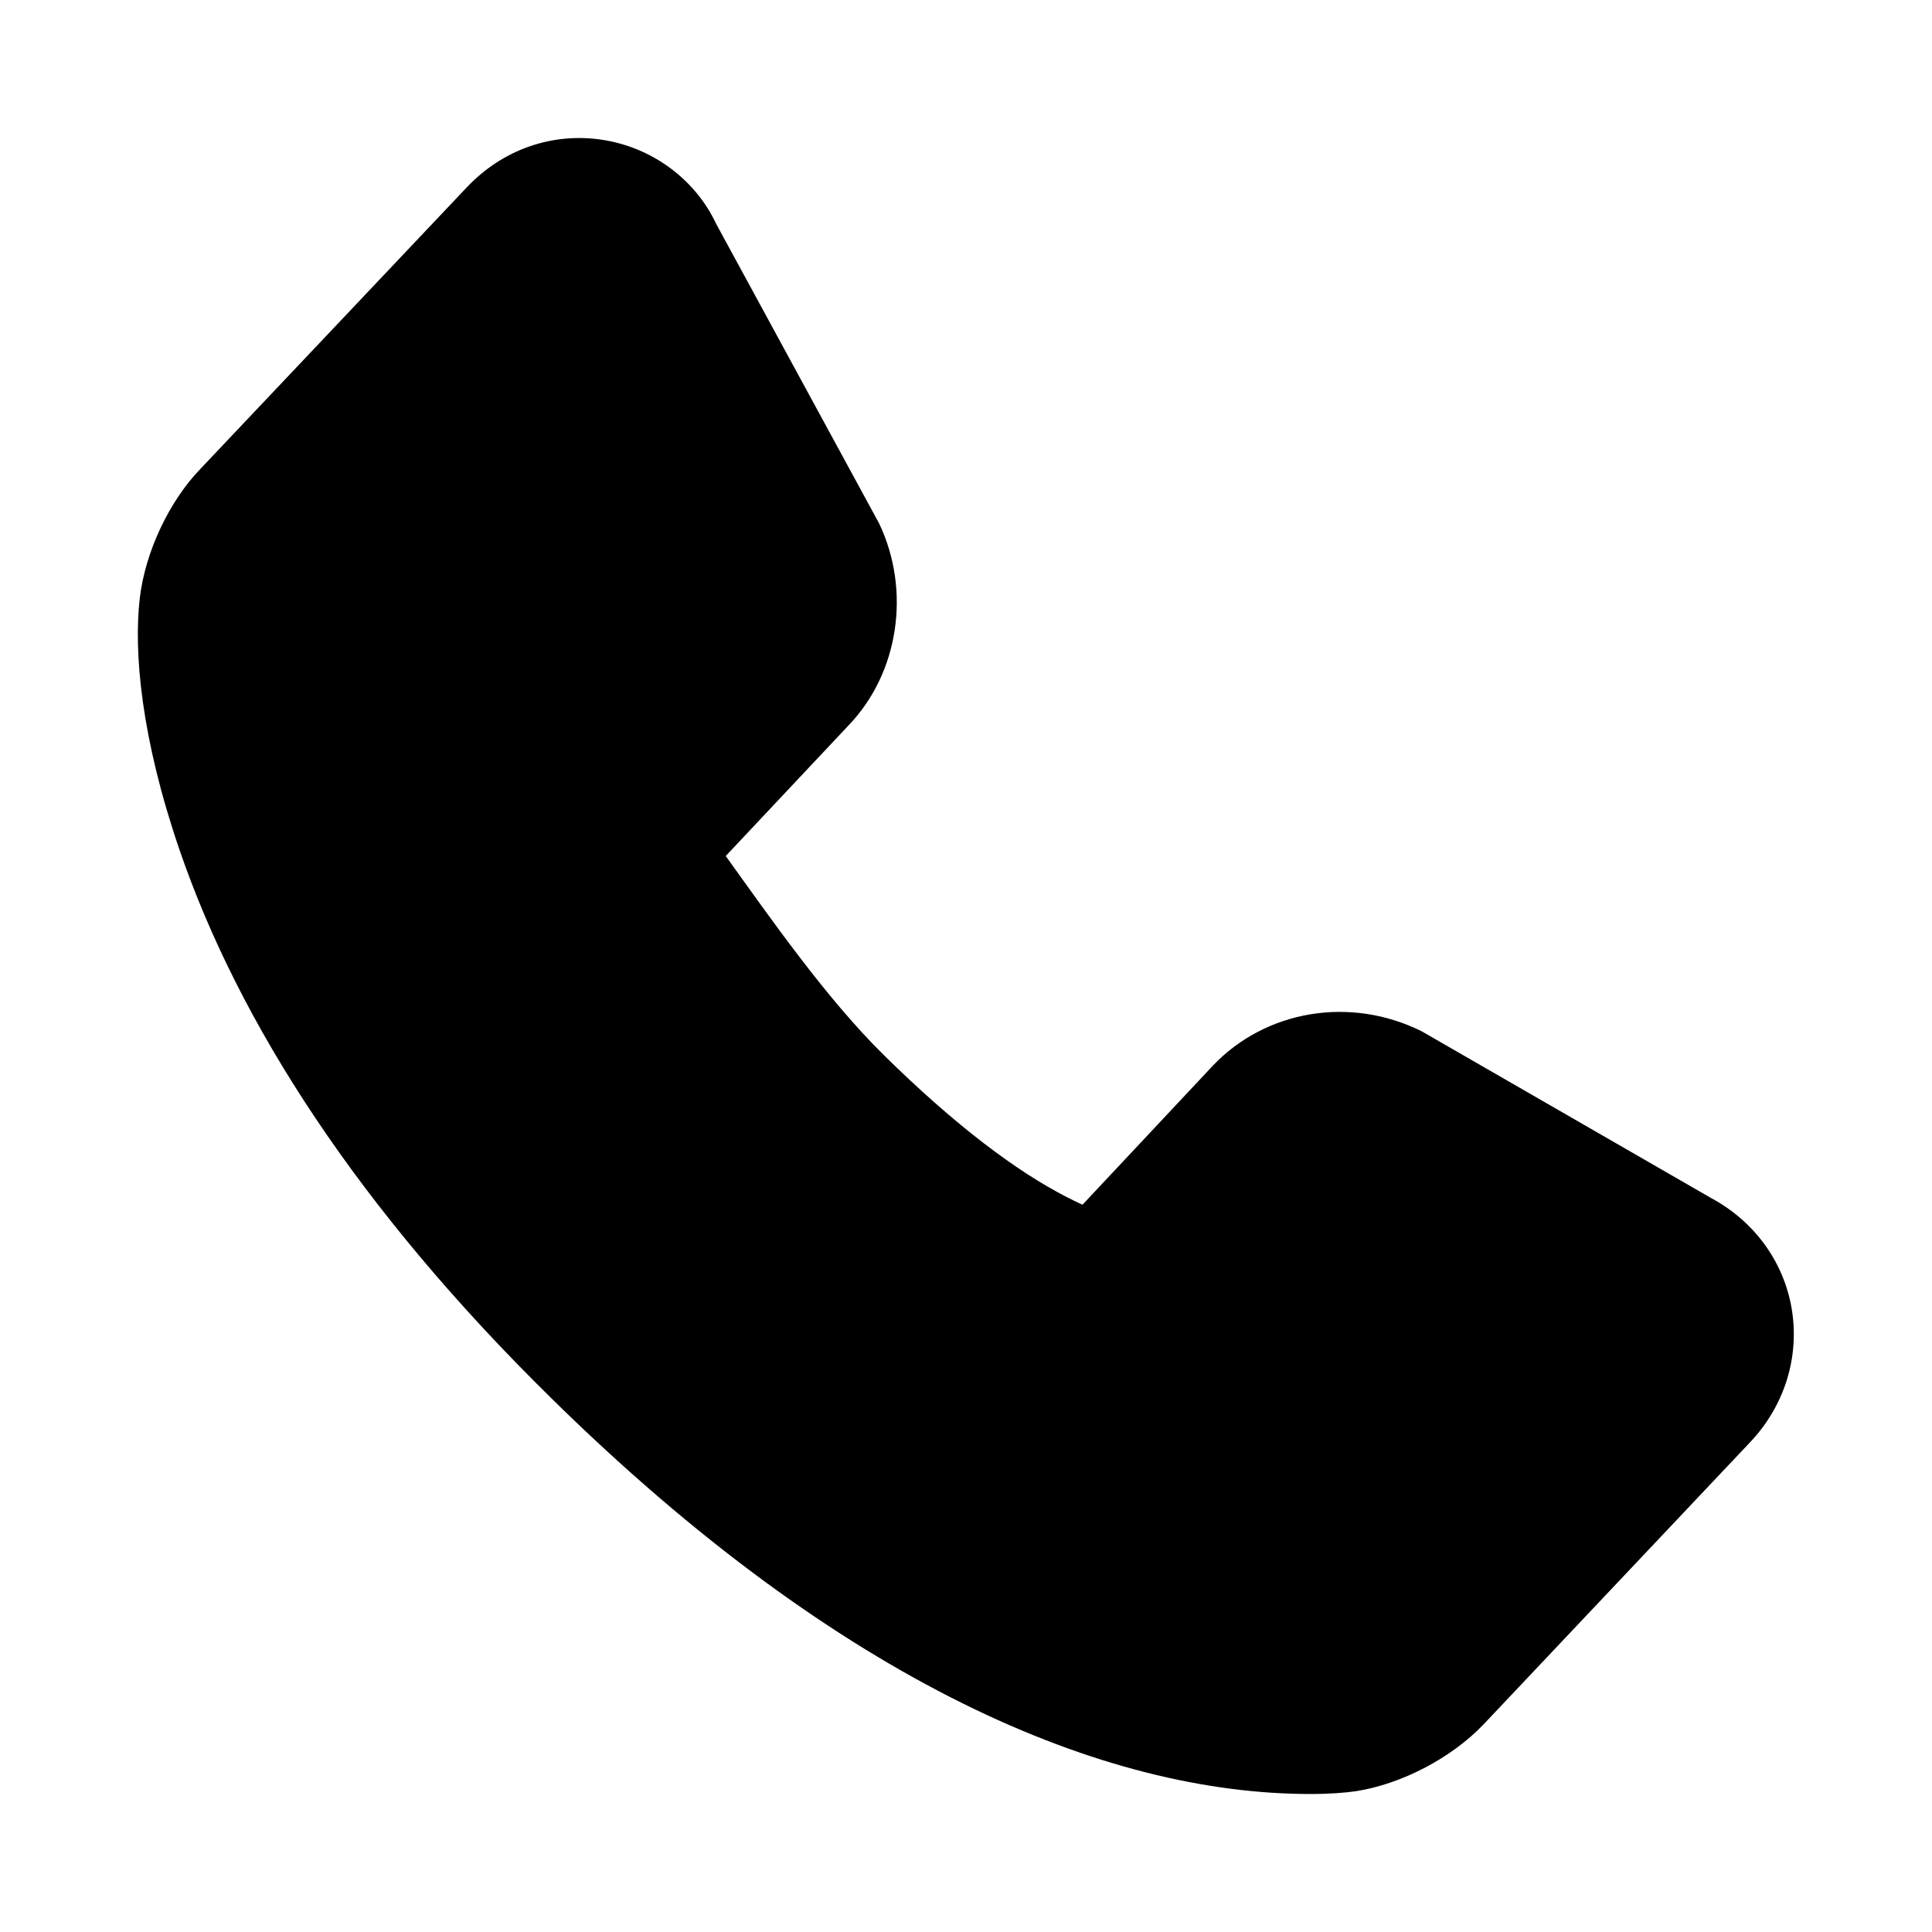
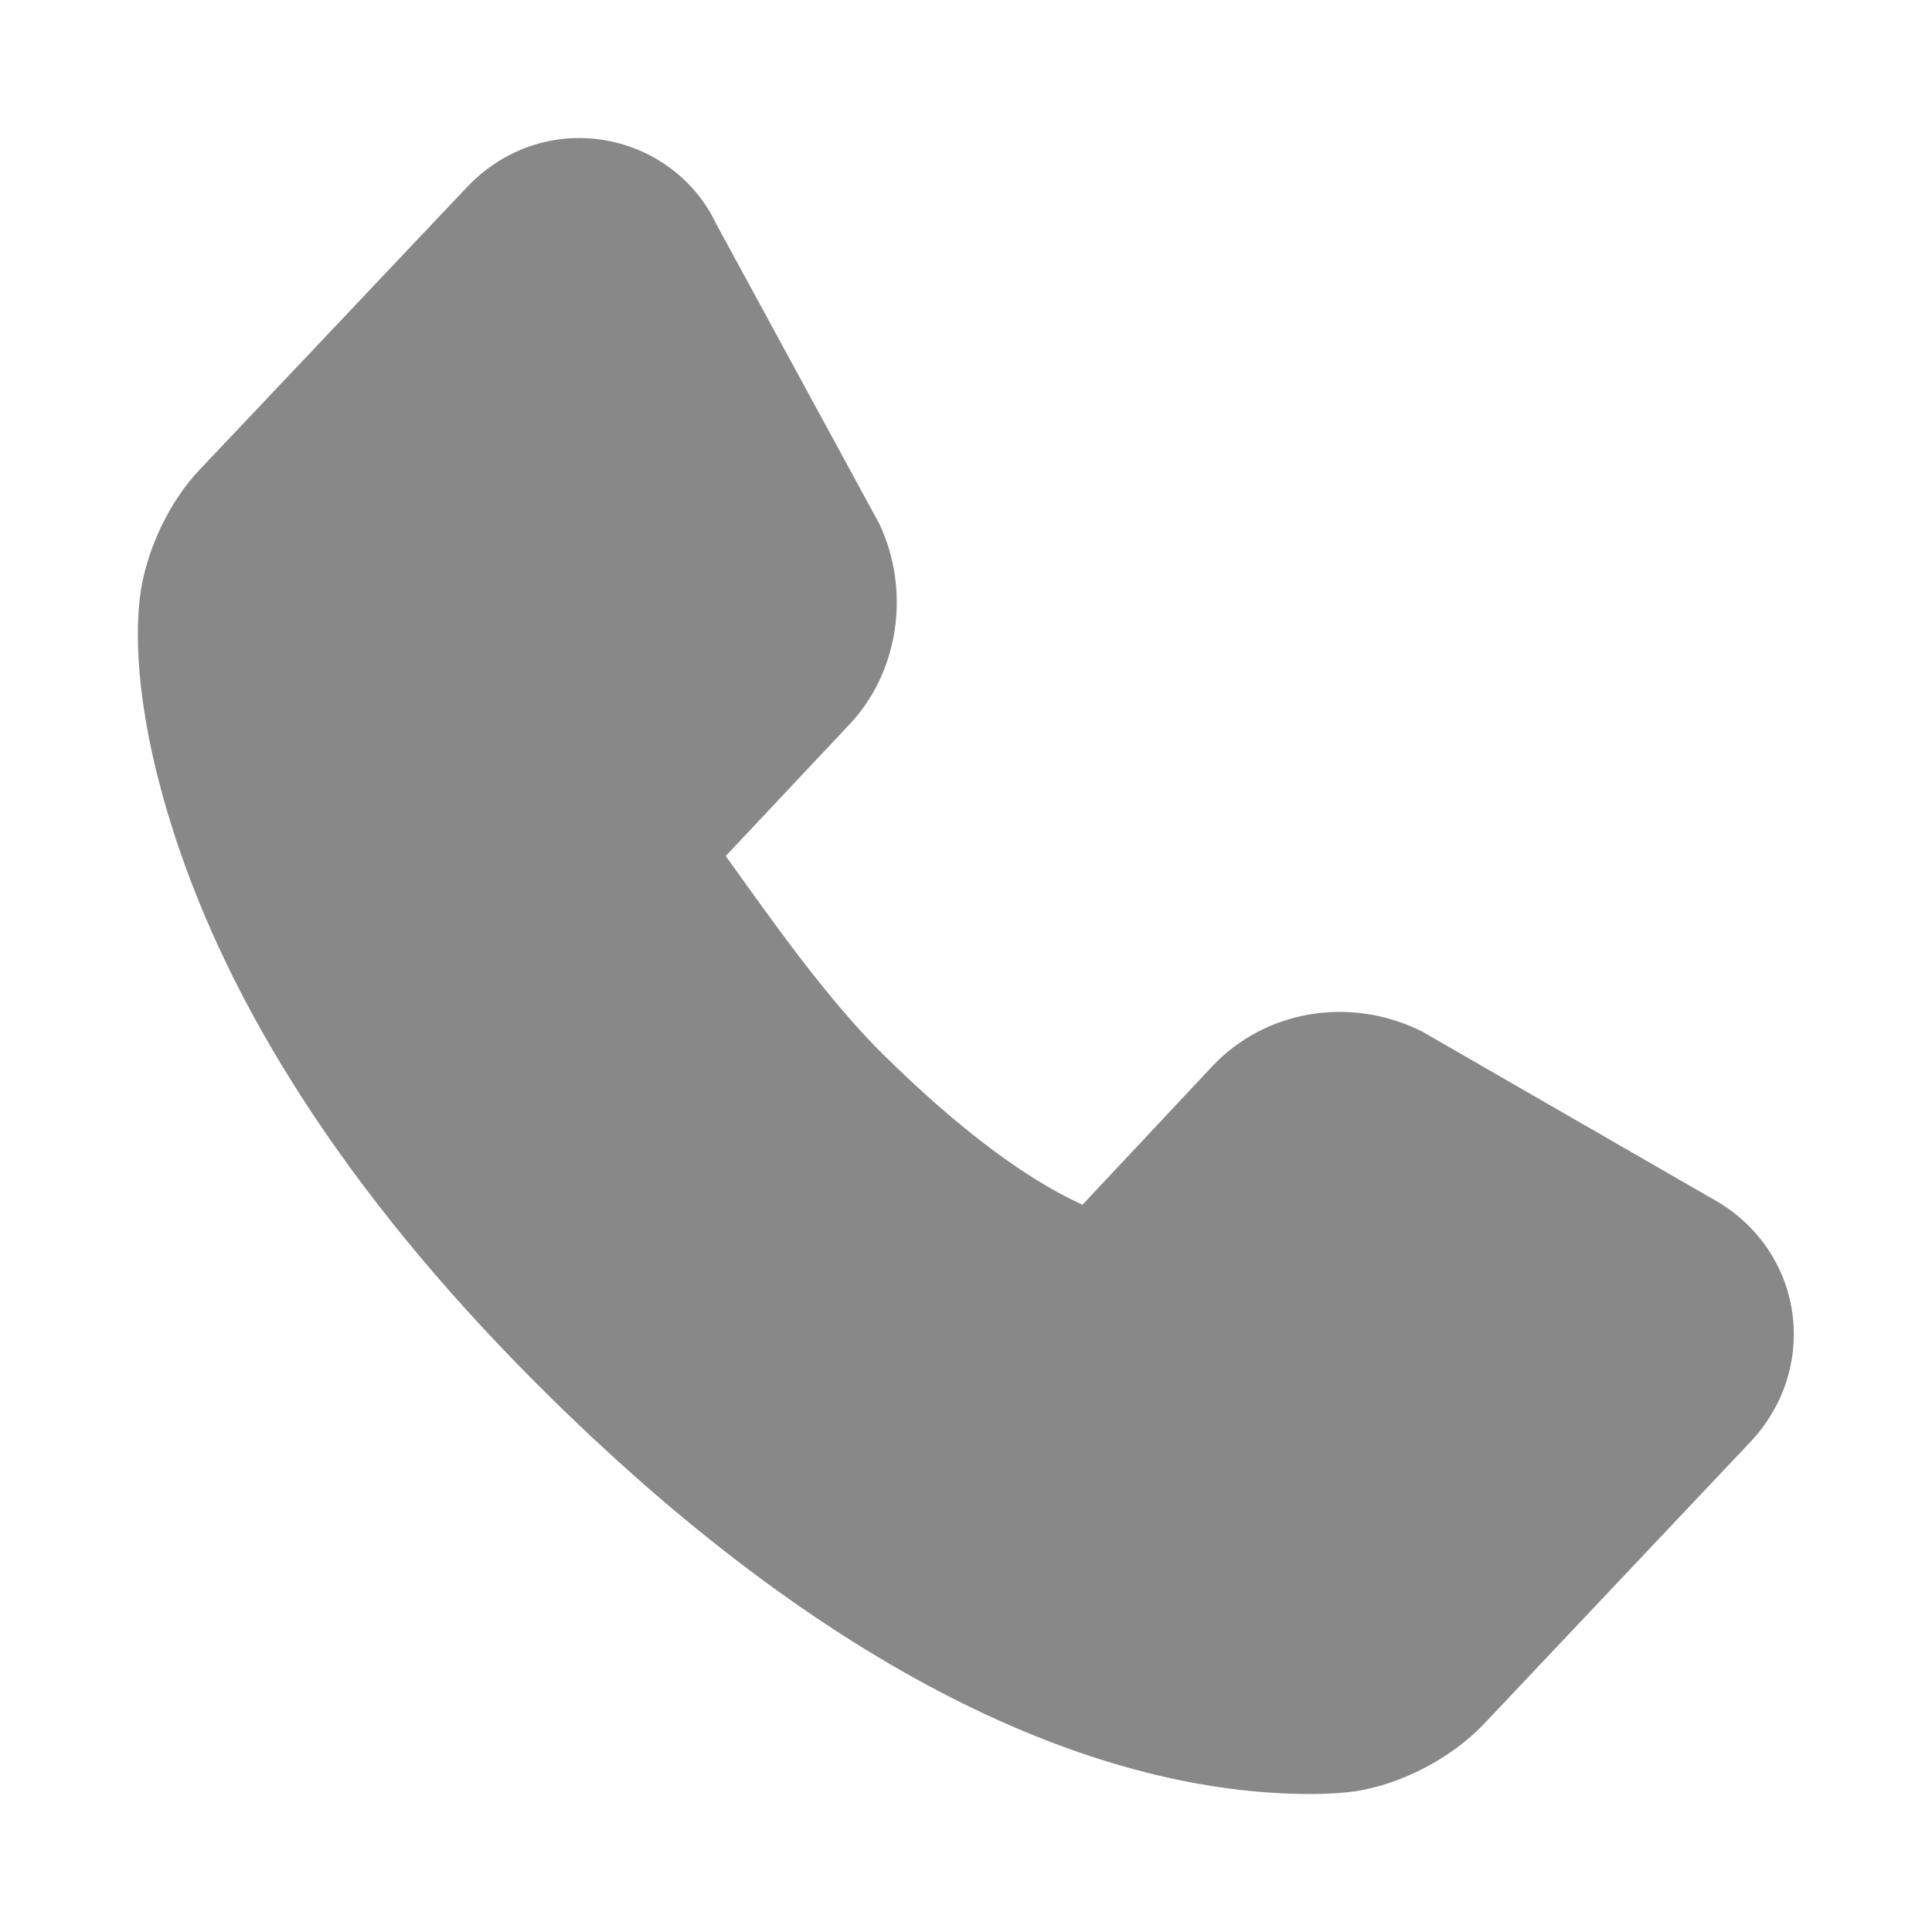
<svg xmlns="http://www.w3.org/2000/svg" width="14" height="14" viewBox="0 0 14 14">
-   <path d="M6.406,7.647 C6.927,8.16 7.37,8.49 7.731,8.675 C7.773,8.696 7.811,8.715 7.844,8.73 L8.791,7.72 C9.17,7.323 9.78,7.214 10.302,7.473 L12.402,8.683 C12.708,8.848 12.922,9.136 12.982,9.476 C13.044,9.831 12.931,10.189 12.681,10.452 L10.749,12.497 C10.516,12.74 10.157,12.928 9.824,12.98 C9.746,12.991 9.636,13 9.495,13 C8.003,13 6.101,12.204 3.995,10.132 C2.595,8.756 1.731,7.414 1.3,6.156 C1.025,5.354 0.967,4.729 1.013,4.334 C1.052,4.001 1.225,3.633 1.452,3.398 L3.384,1.356 C3.643,1.083 4.004,0.956 4.371,1.014 C4.737,1.072 5.043,1.309 5.189,1.621 L6.371,3.794 C6.602,4.281 6.513,4.874 6.153,5.252 L5.259,6.203 C5.581,6.651 5.988,7.236 6.406,7.647 Z" />
+   <path d="M6.406,7.647 C6.927,8.16 7.37,8.49 7.731,8.675 C7.773,8.696 7.811,8.715 7.844,8.73 L8.791,7.72 C9.17,7.323 9.78,7.214 10.302,7.473 L12.402,8.683 C12.708,8.848 12.922,9.136 12.982,9.476 C13.044,9.831 12.931,10.189 12.681,10.452 L10.749,12.497 C10.516,12.74 10.157,12.928 9.824,12.98 C9.746,12.991 9.636,13 9.495,13 C8.003,13 6.101,12.204 3.995,10.132 C2.595,8.756 1.731,7.414 1.3,6.156 C1.025,5.354 0.967,4.729 1.013,4.334 C1.052,4.001 1.225,3.633 1.452,3.398 L3.384,1.356 C3.643,1.083 4.004,0.956 4.371,1.014 C4.737,1.072 5.043,1.309 5.189,1.621 L6.371,3.794 C6.602,4.281 6.513,4.874 6.153,5.252 L5.259,6.203 C5.581,6.651 5.988,7.236 6.406,7.647 Z" fill="#888" />
</svg>
